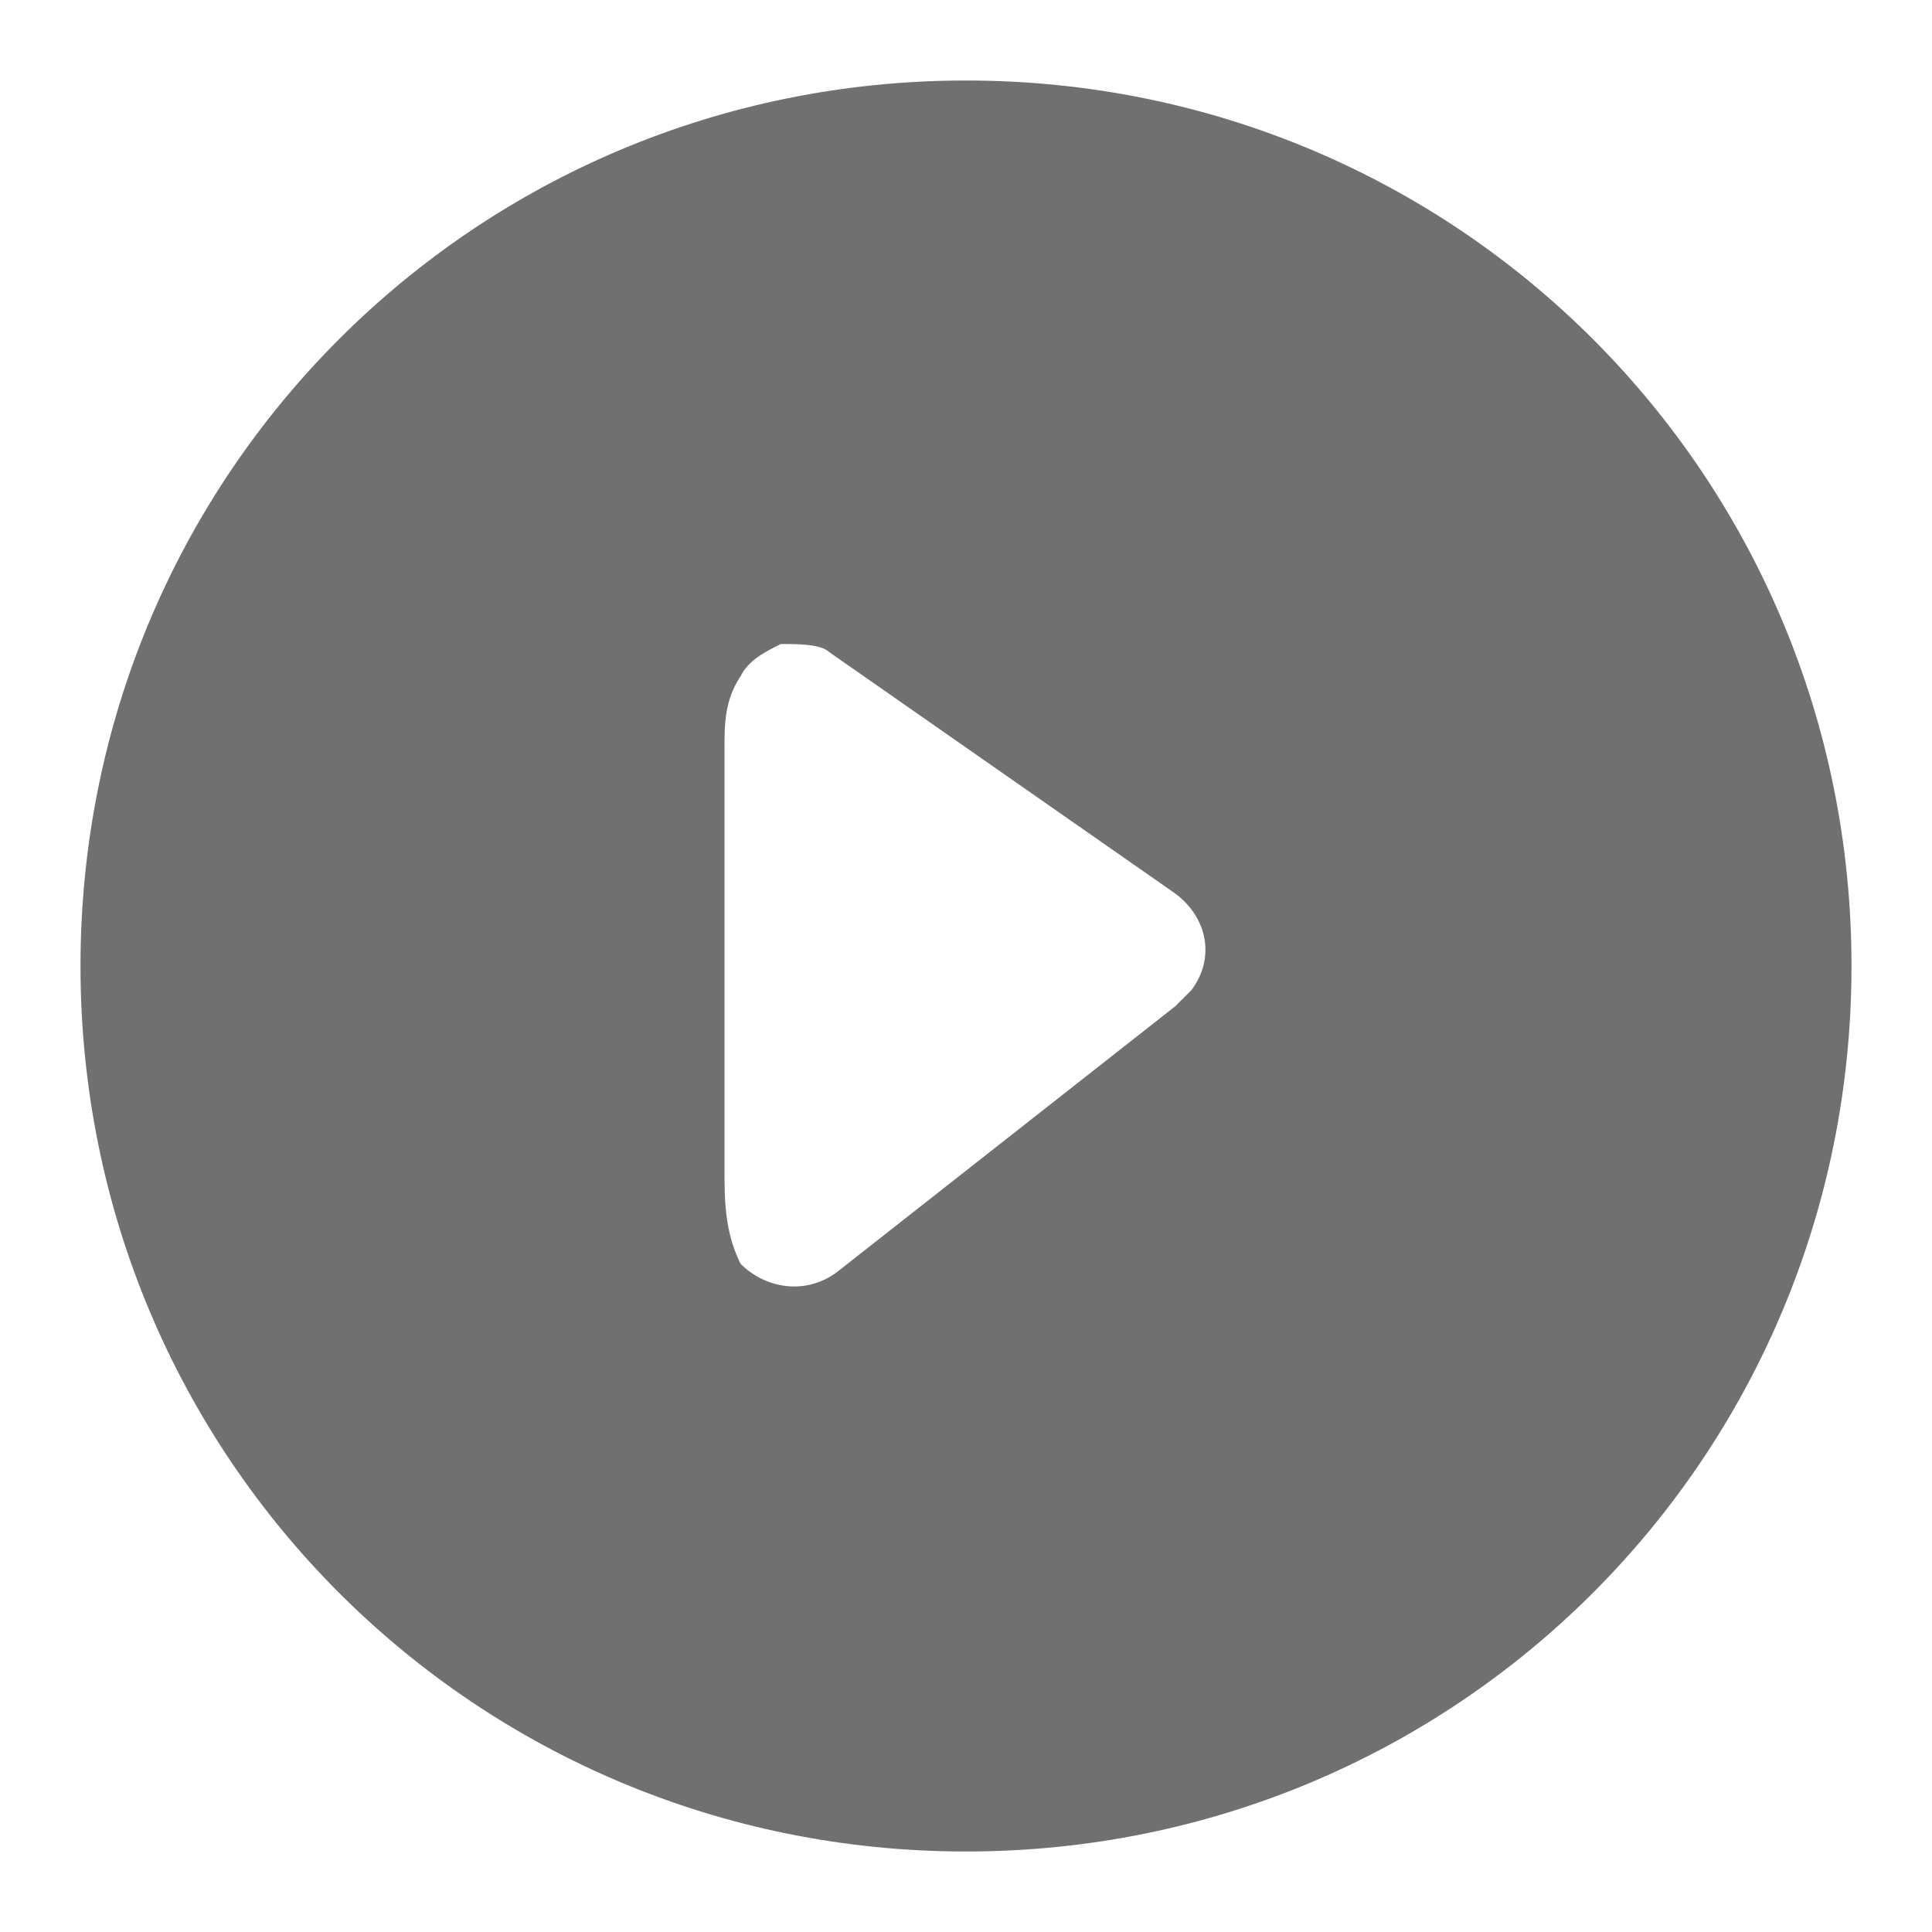
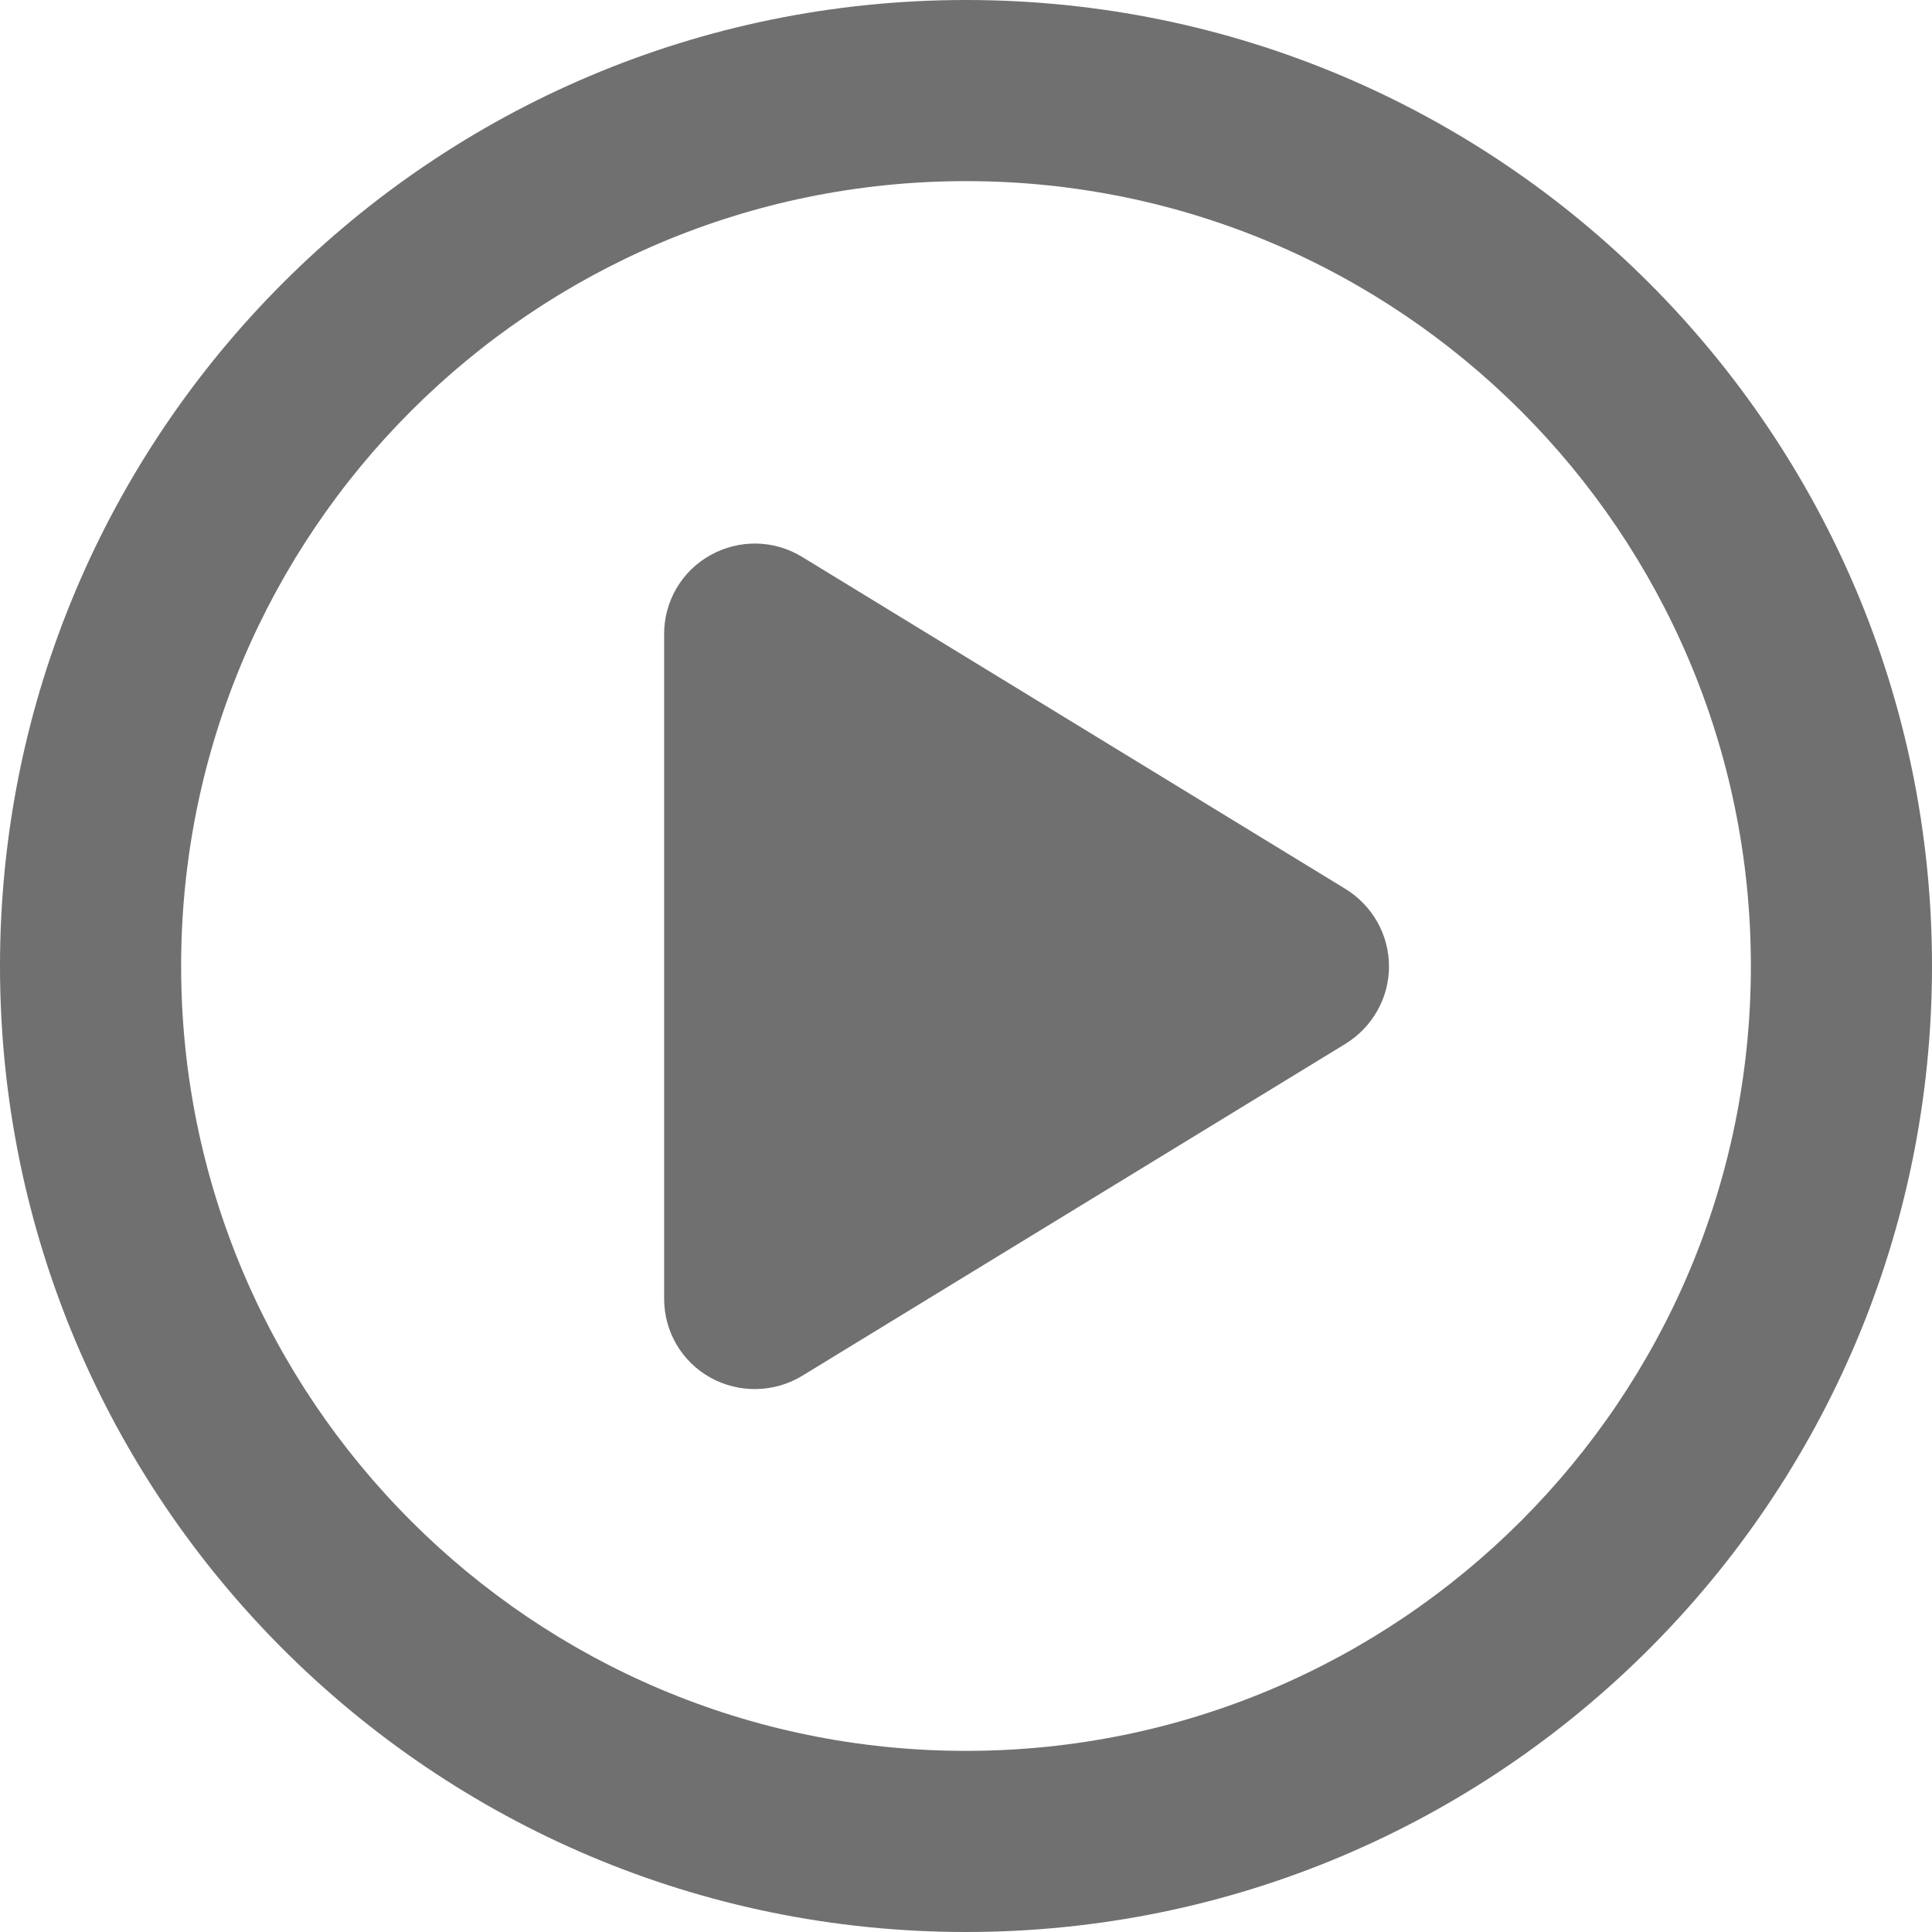
- <svg xmlns="http://www.w3.org/2000/svg" t="1707876787270" class="icon" viewBox="0 0 1024 1024" version="1.1" p-id="6629" width="200" height="200">
-   <path d="M443.733 674.133c-17.067 12.8-38.4 8.533-51.2-4.267-8.533-17.067-8.533-34.133-8.533-51.2V396.8c0-12.8 0-25.6 8.533-38.4 4.267-8.533 12.8-12.8 21.333-17.067 8.533 0 21.333 0 25.6 4.267l183.467 128c17.067 12.8 21.333 34.133 8.533 51.2l-8.533 8.533-179.2 140.8zM512 42.667C251.733 42.667 42.667 251.733 42.667 512s209.067 469.333 469.333 469.333 469.333-209.067 469.333-469.333S772.267 42.667 512 42.667" p-id="6630" fill="#707070" />
+ <svg xmlns="http://www.w3.org/2000/svg" viewBox="0 0 512 512">
+   <path d="M464 256A208 208 0 1 0 48 256a208 208 0 1 0 416 0zM0 256a256 256 0 1 1 512 0A256 256 0 1 1 0 256zM188.3 147.1c7.6-4.2 16.8-4.1 24.3 .5l144 88c7.1 4.4 11.5 12.1 11.5 20.5s-4.4 16.1-11.5 20.5l-144 88c-7.4 4.5-16.7 4.7-24.3 .5s-12.3-12.2-12.3-20.9V168c0-8.7 4.7-16.7 12.3-20.9z" fill="#707070" />
</svg>
